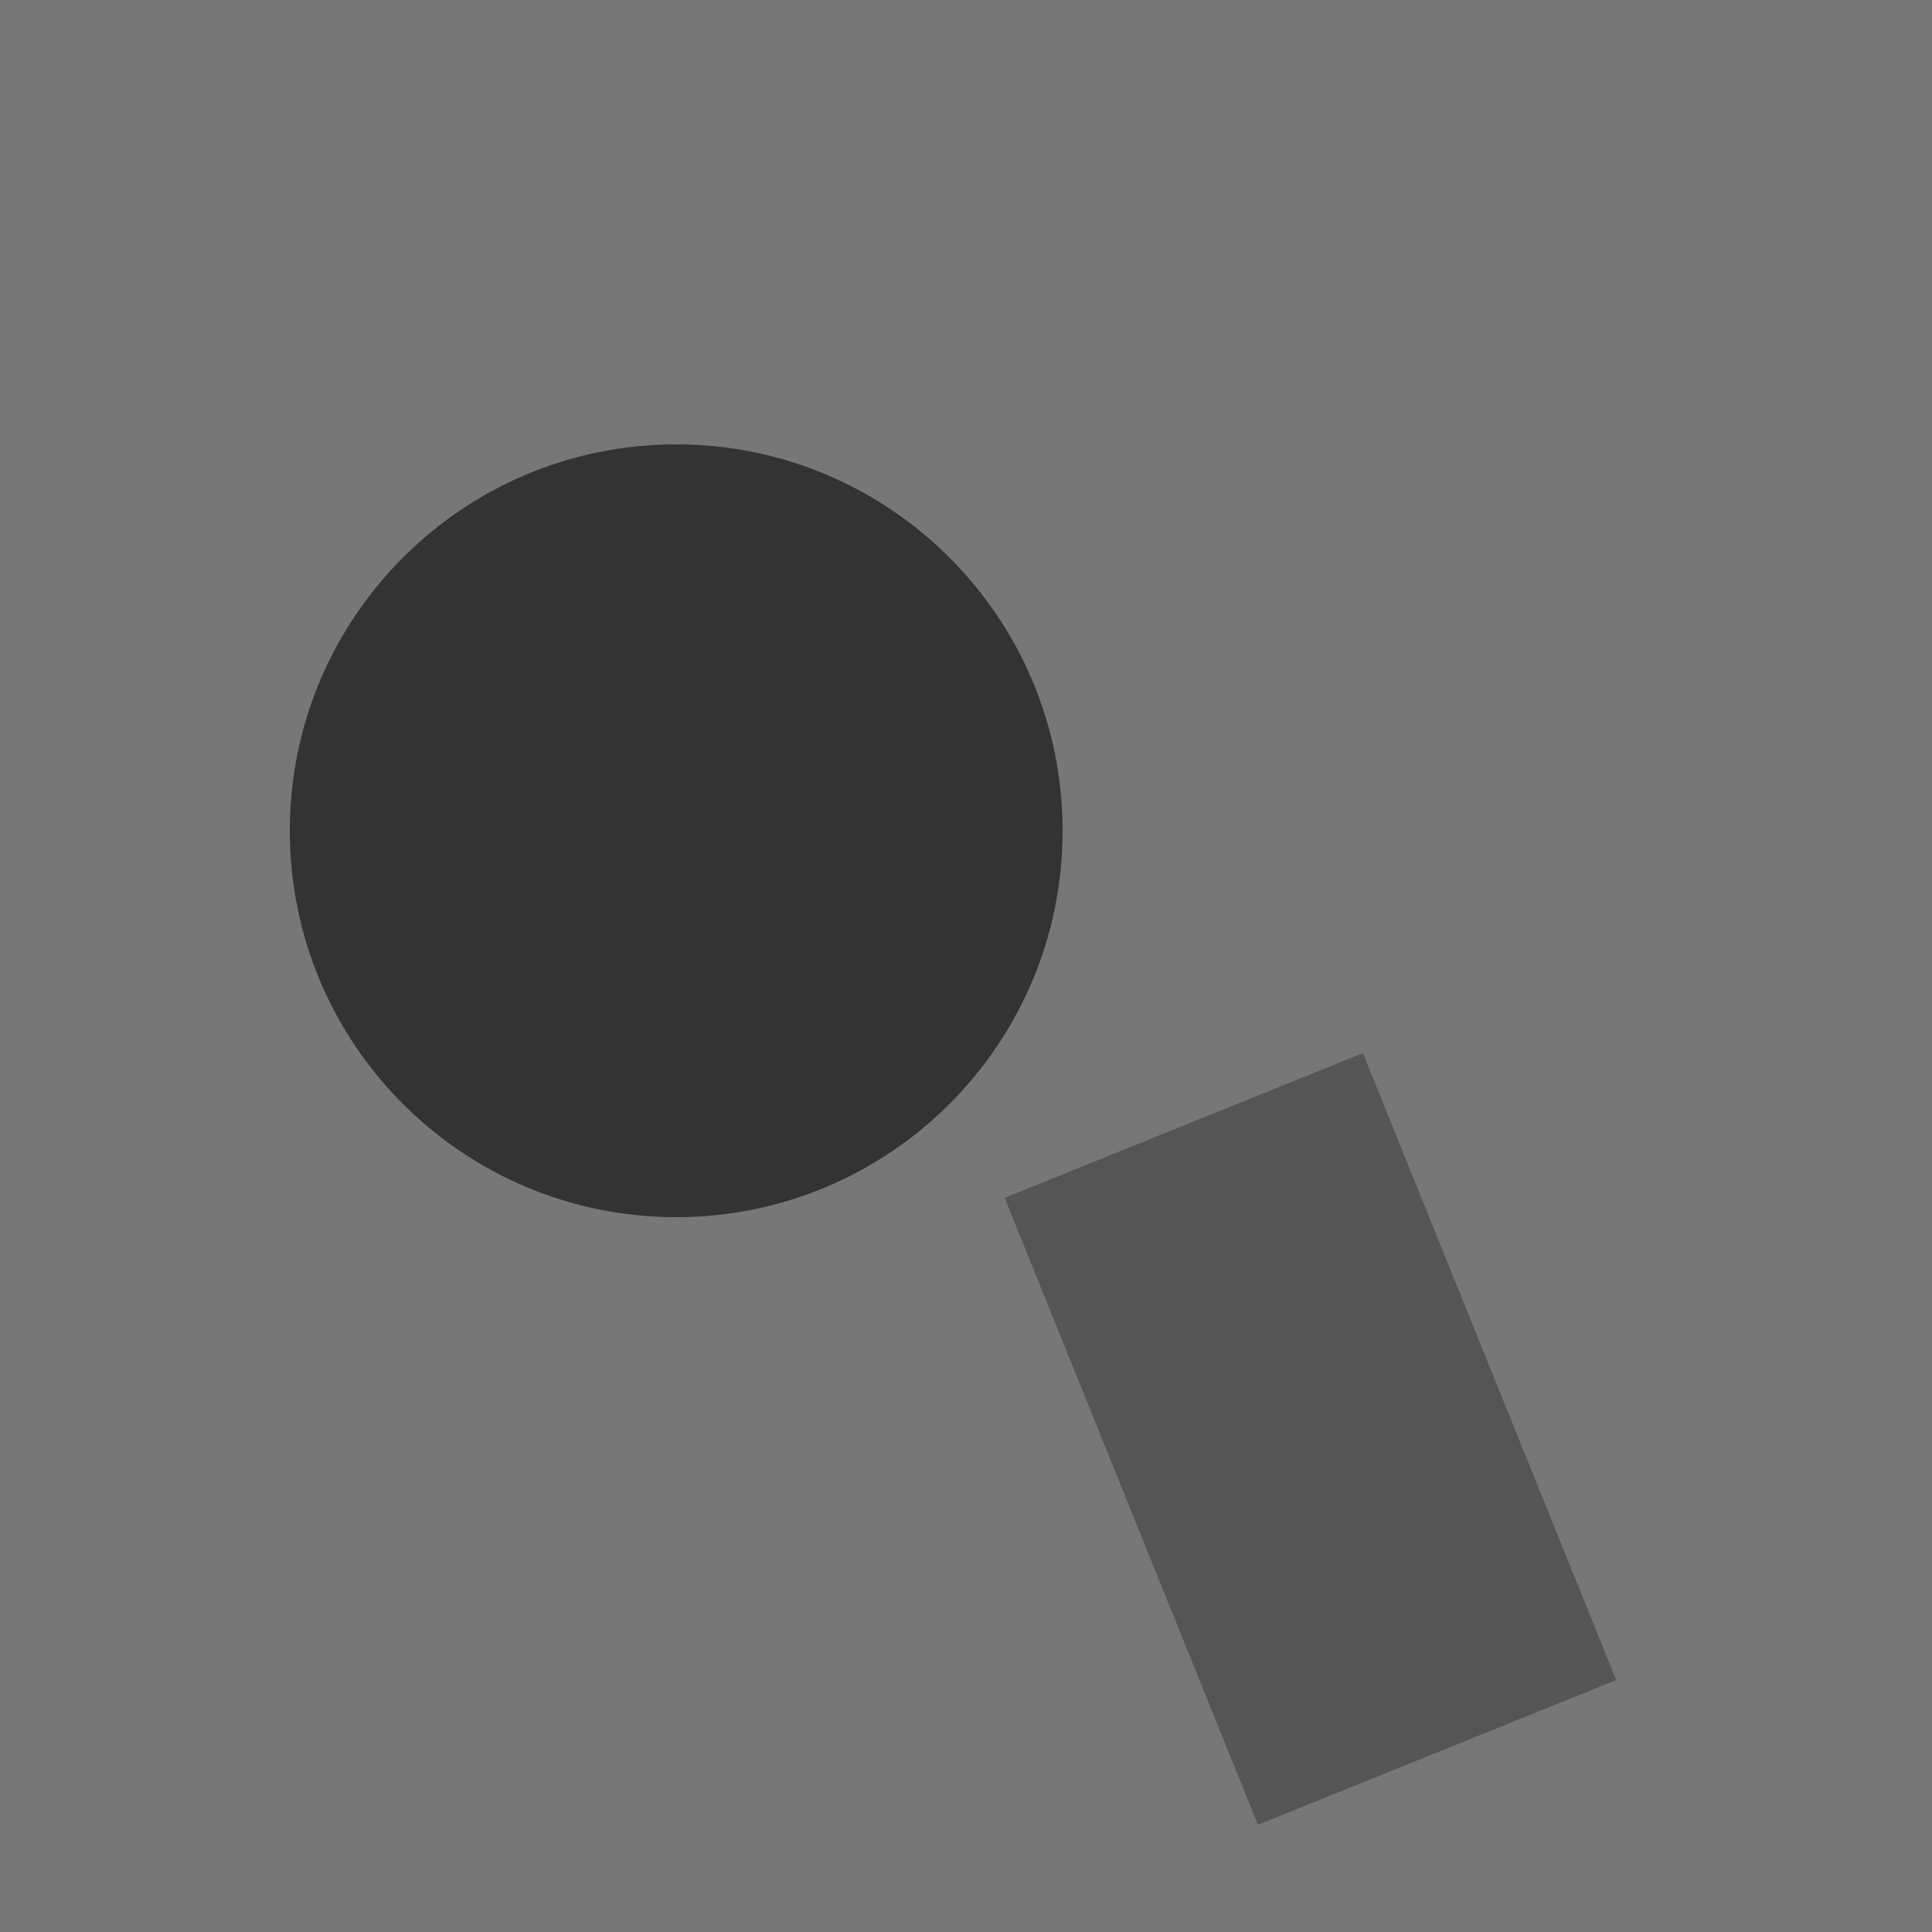
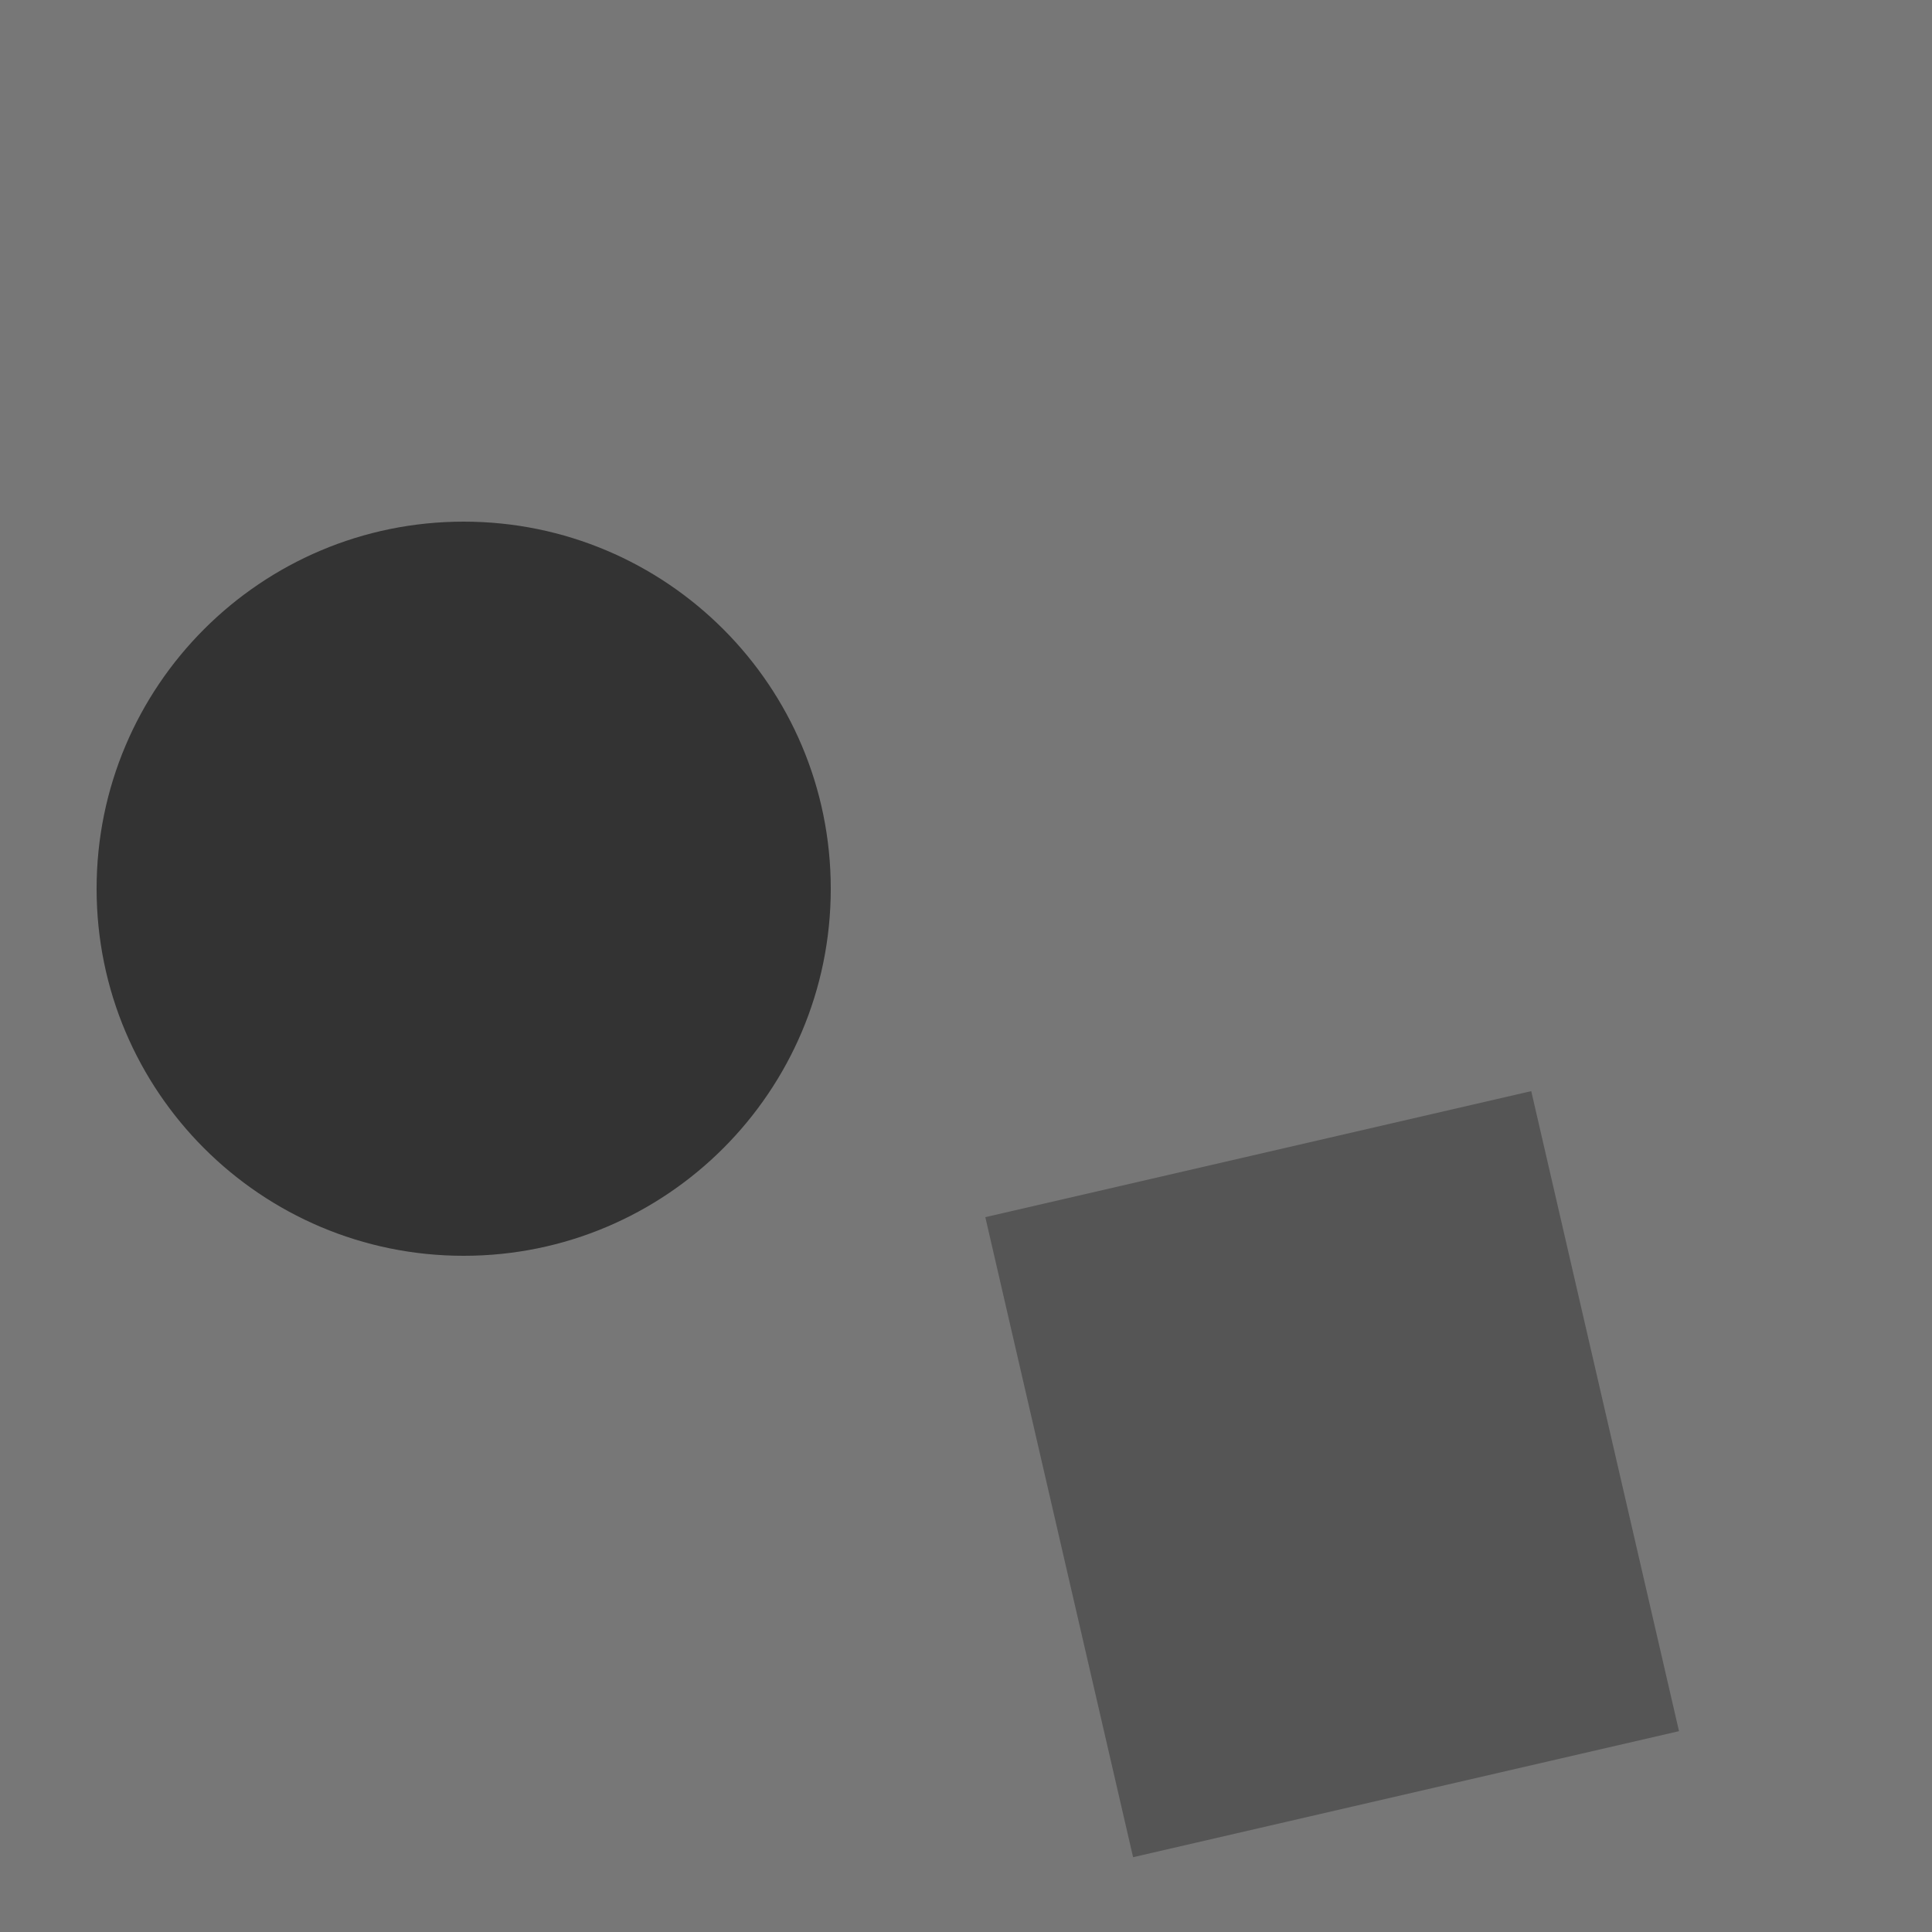
<svg xmlns="http://www.w3.org/2000/svg" width="150" height="150" viewBox="0 0 100 100" preserveAspectRatio="xMidYMid slice">
  <rect width="150" height="150" fill="#777777" />
-   <circle cx="35" cy="43" r="20" fill="#333333" />
-   <rect x="52" y="62" width="20" height="35" transform="rotate(-22, 52, 62)" fill="#555555" />
+   <circle cx="24" cy="46" r="19" fill="#333333" />
+   <rect x="51" y="63" width="29" height="34" transform="rotate(-13, 51, 63)" fill="#555555" />
</svg>
